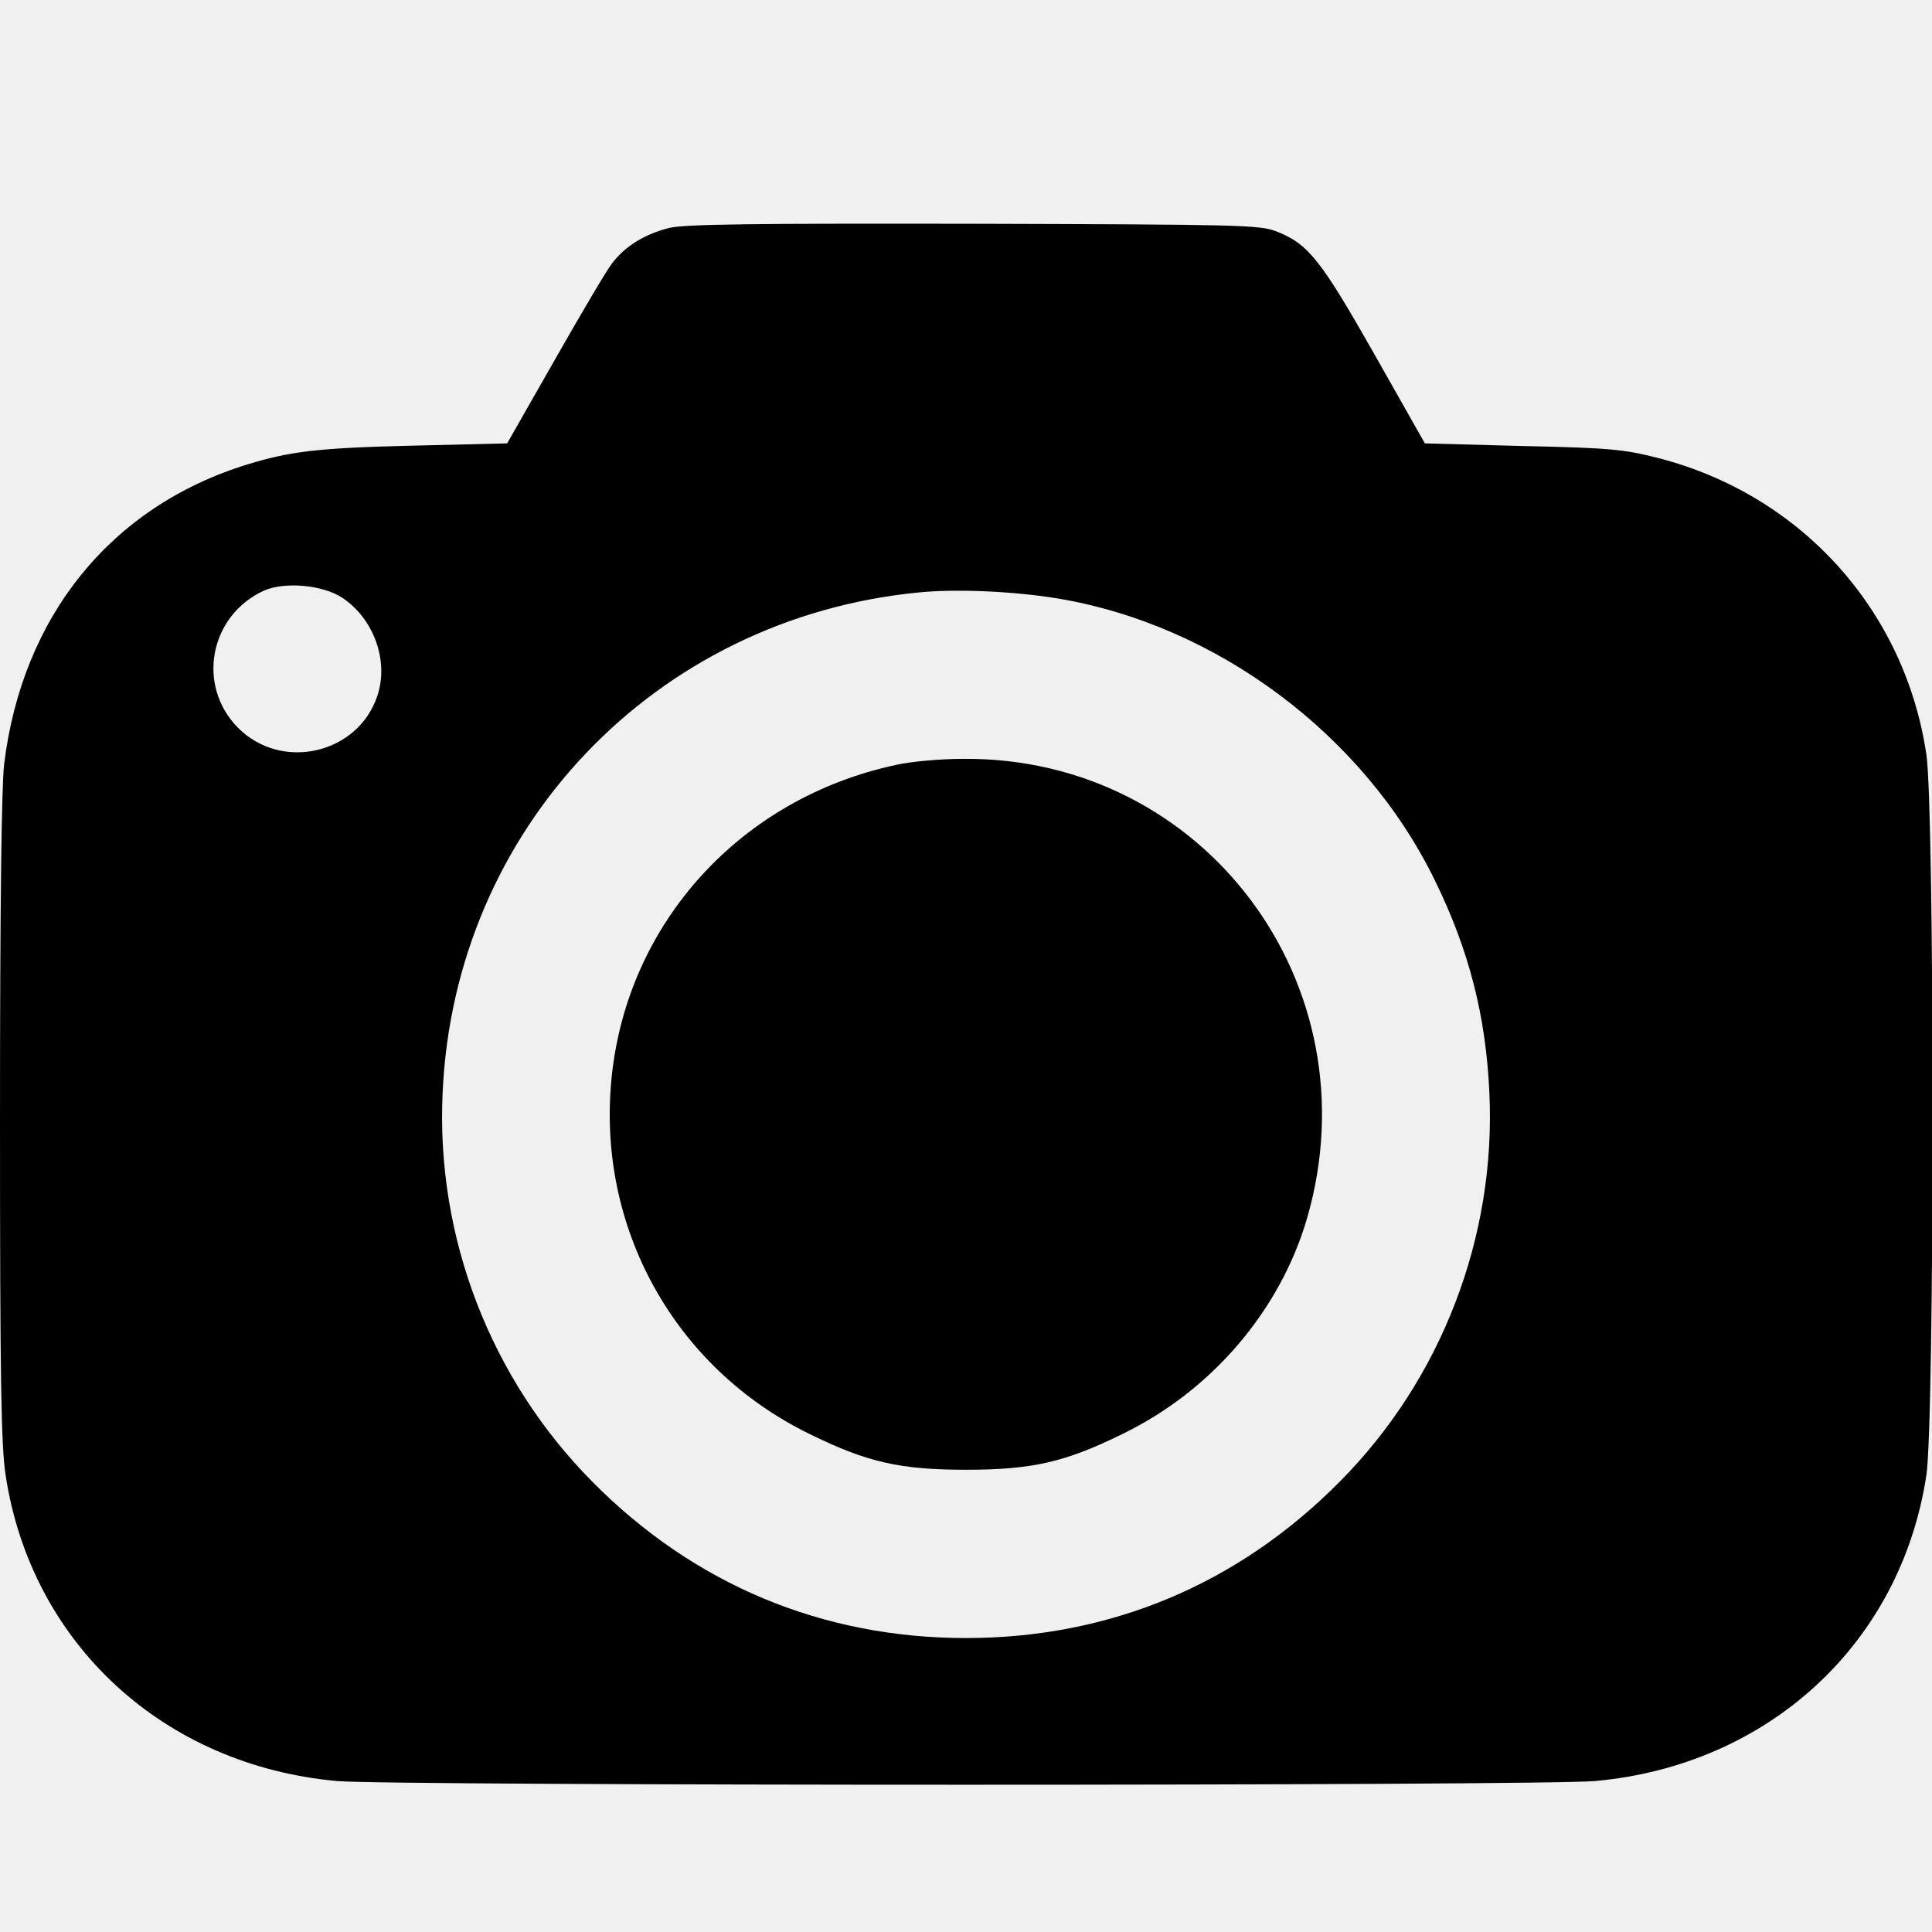
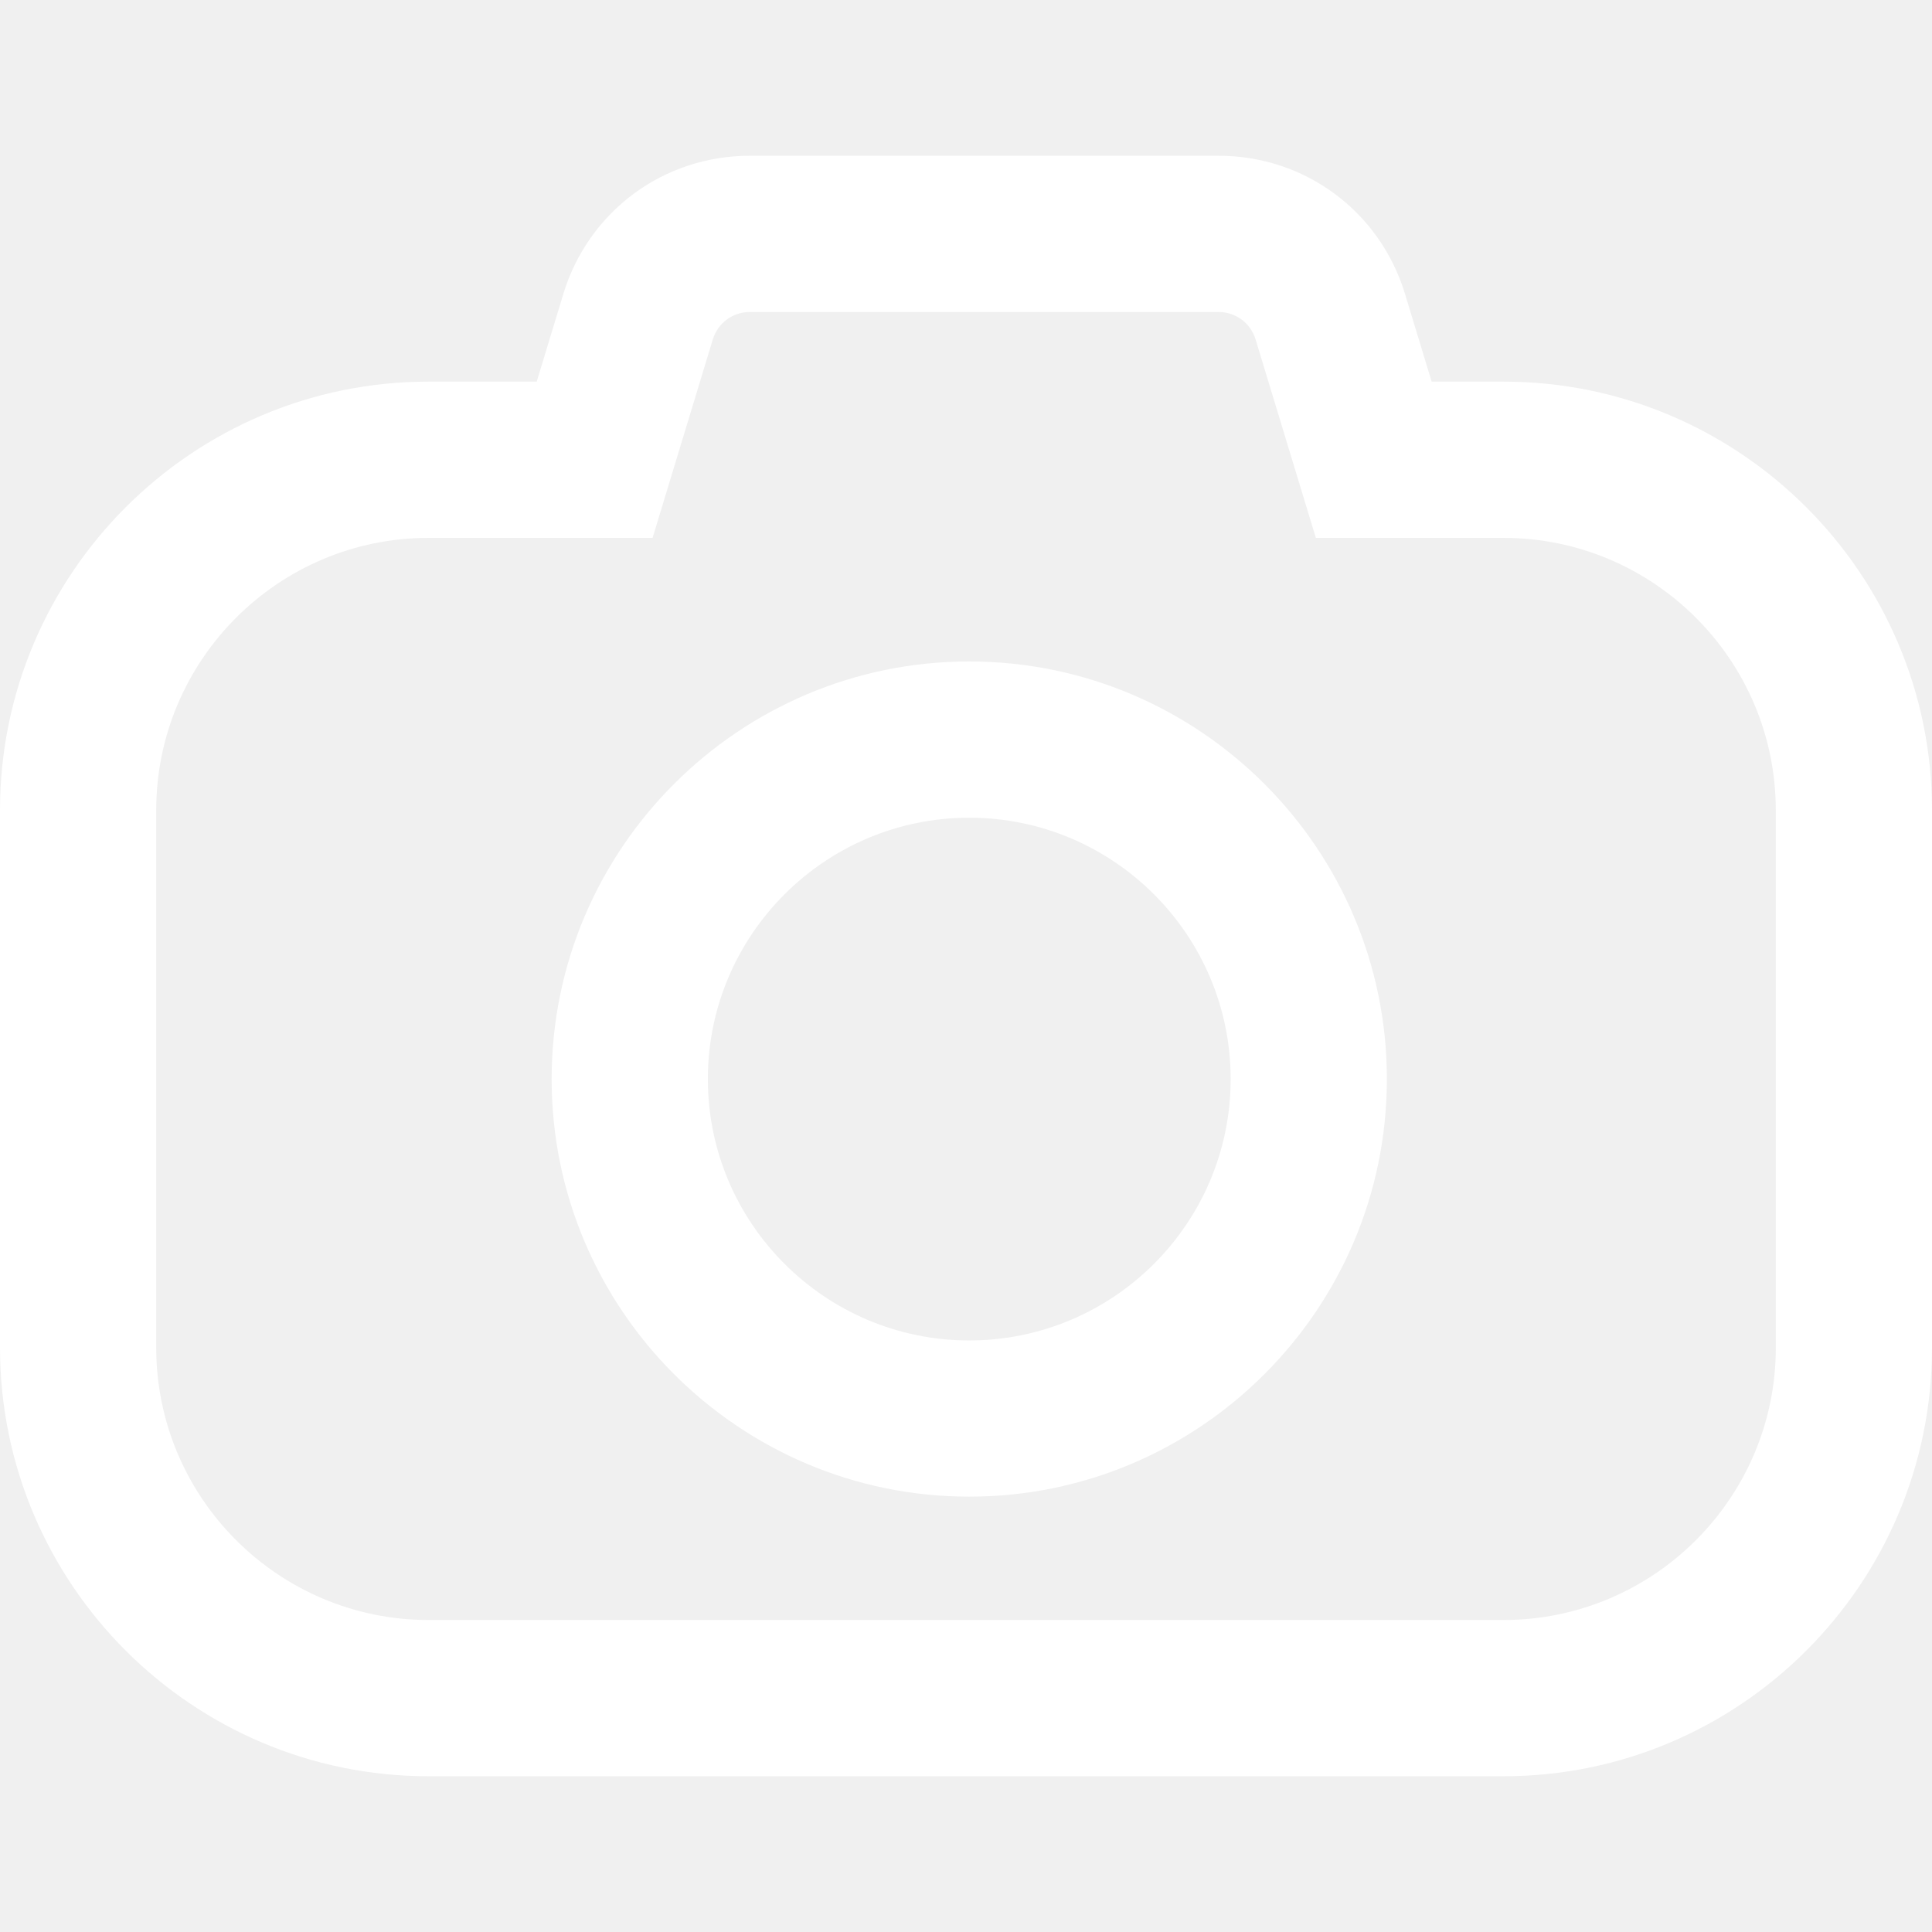
- <svg xmlns="http://www.w3.org/2000/svg" version="1.0" width="512pt" height="512pt" viewBox="0 0 512 512" preserveAspectRatio="xMidYMid meet">
-   <g transform="translate(0,512) scale(0.1,-0.1)" fill="#000000" stroke="none">
-     <path d="M1774 4516 c-65 -16 -117 -48 -152 -94 -15 -19 -83 -135 -152 -256 l-126 -221 -249 -6 c-253 -6 -326 -15 -440 -50 -360 -111 -596 -401 -644 -794 -7 -59 -11 -381 -11 -940 0 -692 3 -868 15 -945 68 -446 419 -769 879 -810 149 -13 3183 -13 3332 0 460 41 811 364 879 810 22 140 22 1770 0 1911 -57 383 -333 688 -710 785 -90 23 -126 27 -360 32 l-259 7 -133 235 c-143 252 -176 294 -261 327 -44 17 -98 18 -802 20 -576 1 -767 -1 -806 -11z m-867 -980 c84 -56 124 -168 93 -260 -51 -154 -253 -201 -369 -85 -111 112 -76 298 69 364 55 24 155 15 207 -19z m1896 -2 c421 -70 811 -361 999 -746 91 -185 136 -361 145 -564 18 -382 -127 -759 -396 -1030 -270 -273 -610 -415 -991 -415 -381 0 -721 142 -991 415 -269 272 -414 647 -396 1030 31 700 562 1258 1262 1326 100 10 253 3 368 -16z" />
-     <path d="M2375 3093 c-412 -88 -712 -418 -754 -827 -41 -398 166 -771 524 -946 152 -75 240 -95 415 -95 175 0 263 20 415 95 237 115 418 328 489 572 179 619 -273 1222 -911 1217 -59 0 -139 -7 -178 -16z" />
+ <svg xmlns="http://www.w3.org/2000/svg" width="70" height="70" viewBox="0 0 70 70" fill="none">
+   <g clip-path="url(#clip0_3_5)">
+     <path d="M54.472 13.827H51.871L50.908 10.655C49.998 7.657 47.282 5.643 44.151 5.643H27.168C24.035 5.643 21.319 7.657 20.409 10.655L19.446 13.827H15.529C6.966 13.827 0 20.793 0 29.357V48.828C0 57.391 6.966 64.357 15.529 64.357H54.471C63.034 64.357 70 57.391 70 48.828V29.357C70.001 20.793 63.035 13.827 54.472 13.827ZM64.341 48.828C64.341 54.269 59.914 58.696 54.472 58.696H15.529C10.087 58.695 5.66 54.269 5.66 48.828V29.357C5.66 23.915 10.087 19.488 15.529 19.488H23.644L25.826 12.299C26.007 11.704 26.547 11.304 27.168 11.304H44.151C44.772 11.304 45.311 11.704 45.493 12.301L47.676 19.488H54.471C59.913 19.488 64.34 23.915 64.34 29.357L64.341 48.828Z" fill="white" />
+     <path d="M35.117 23.966C26.775 23.966 19.987 30.753 19.987 39.096C19.987 47.439 26.774 54.226 35.117 54.226C43.461 54.226 50.249 47.439 50.249 39.096C50.249 30.753 43.461 23.966 35.117 23.966ZM35.117 48.567C29.895 48.567 25.647 44.319 25.647 39.097C25.647 33.875 29.895 29.627 35.117 29.627C40.341 29.627 44.589 33.875 44.589 39.097C44.589 44.319 40.341 48.567 35.117 48.567Z" fill="white" />
  </g>
+   <defs>
+     <clipPath id="clip0_3_5">
+       <rect width="70" height="70" fill="white" />
+     </clipPath>
+   </defs>
</svg>
